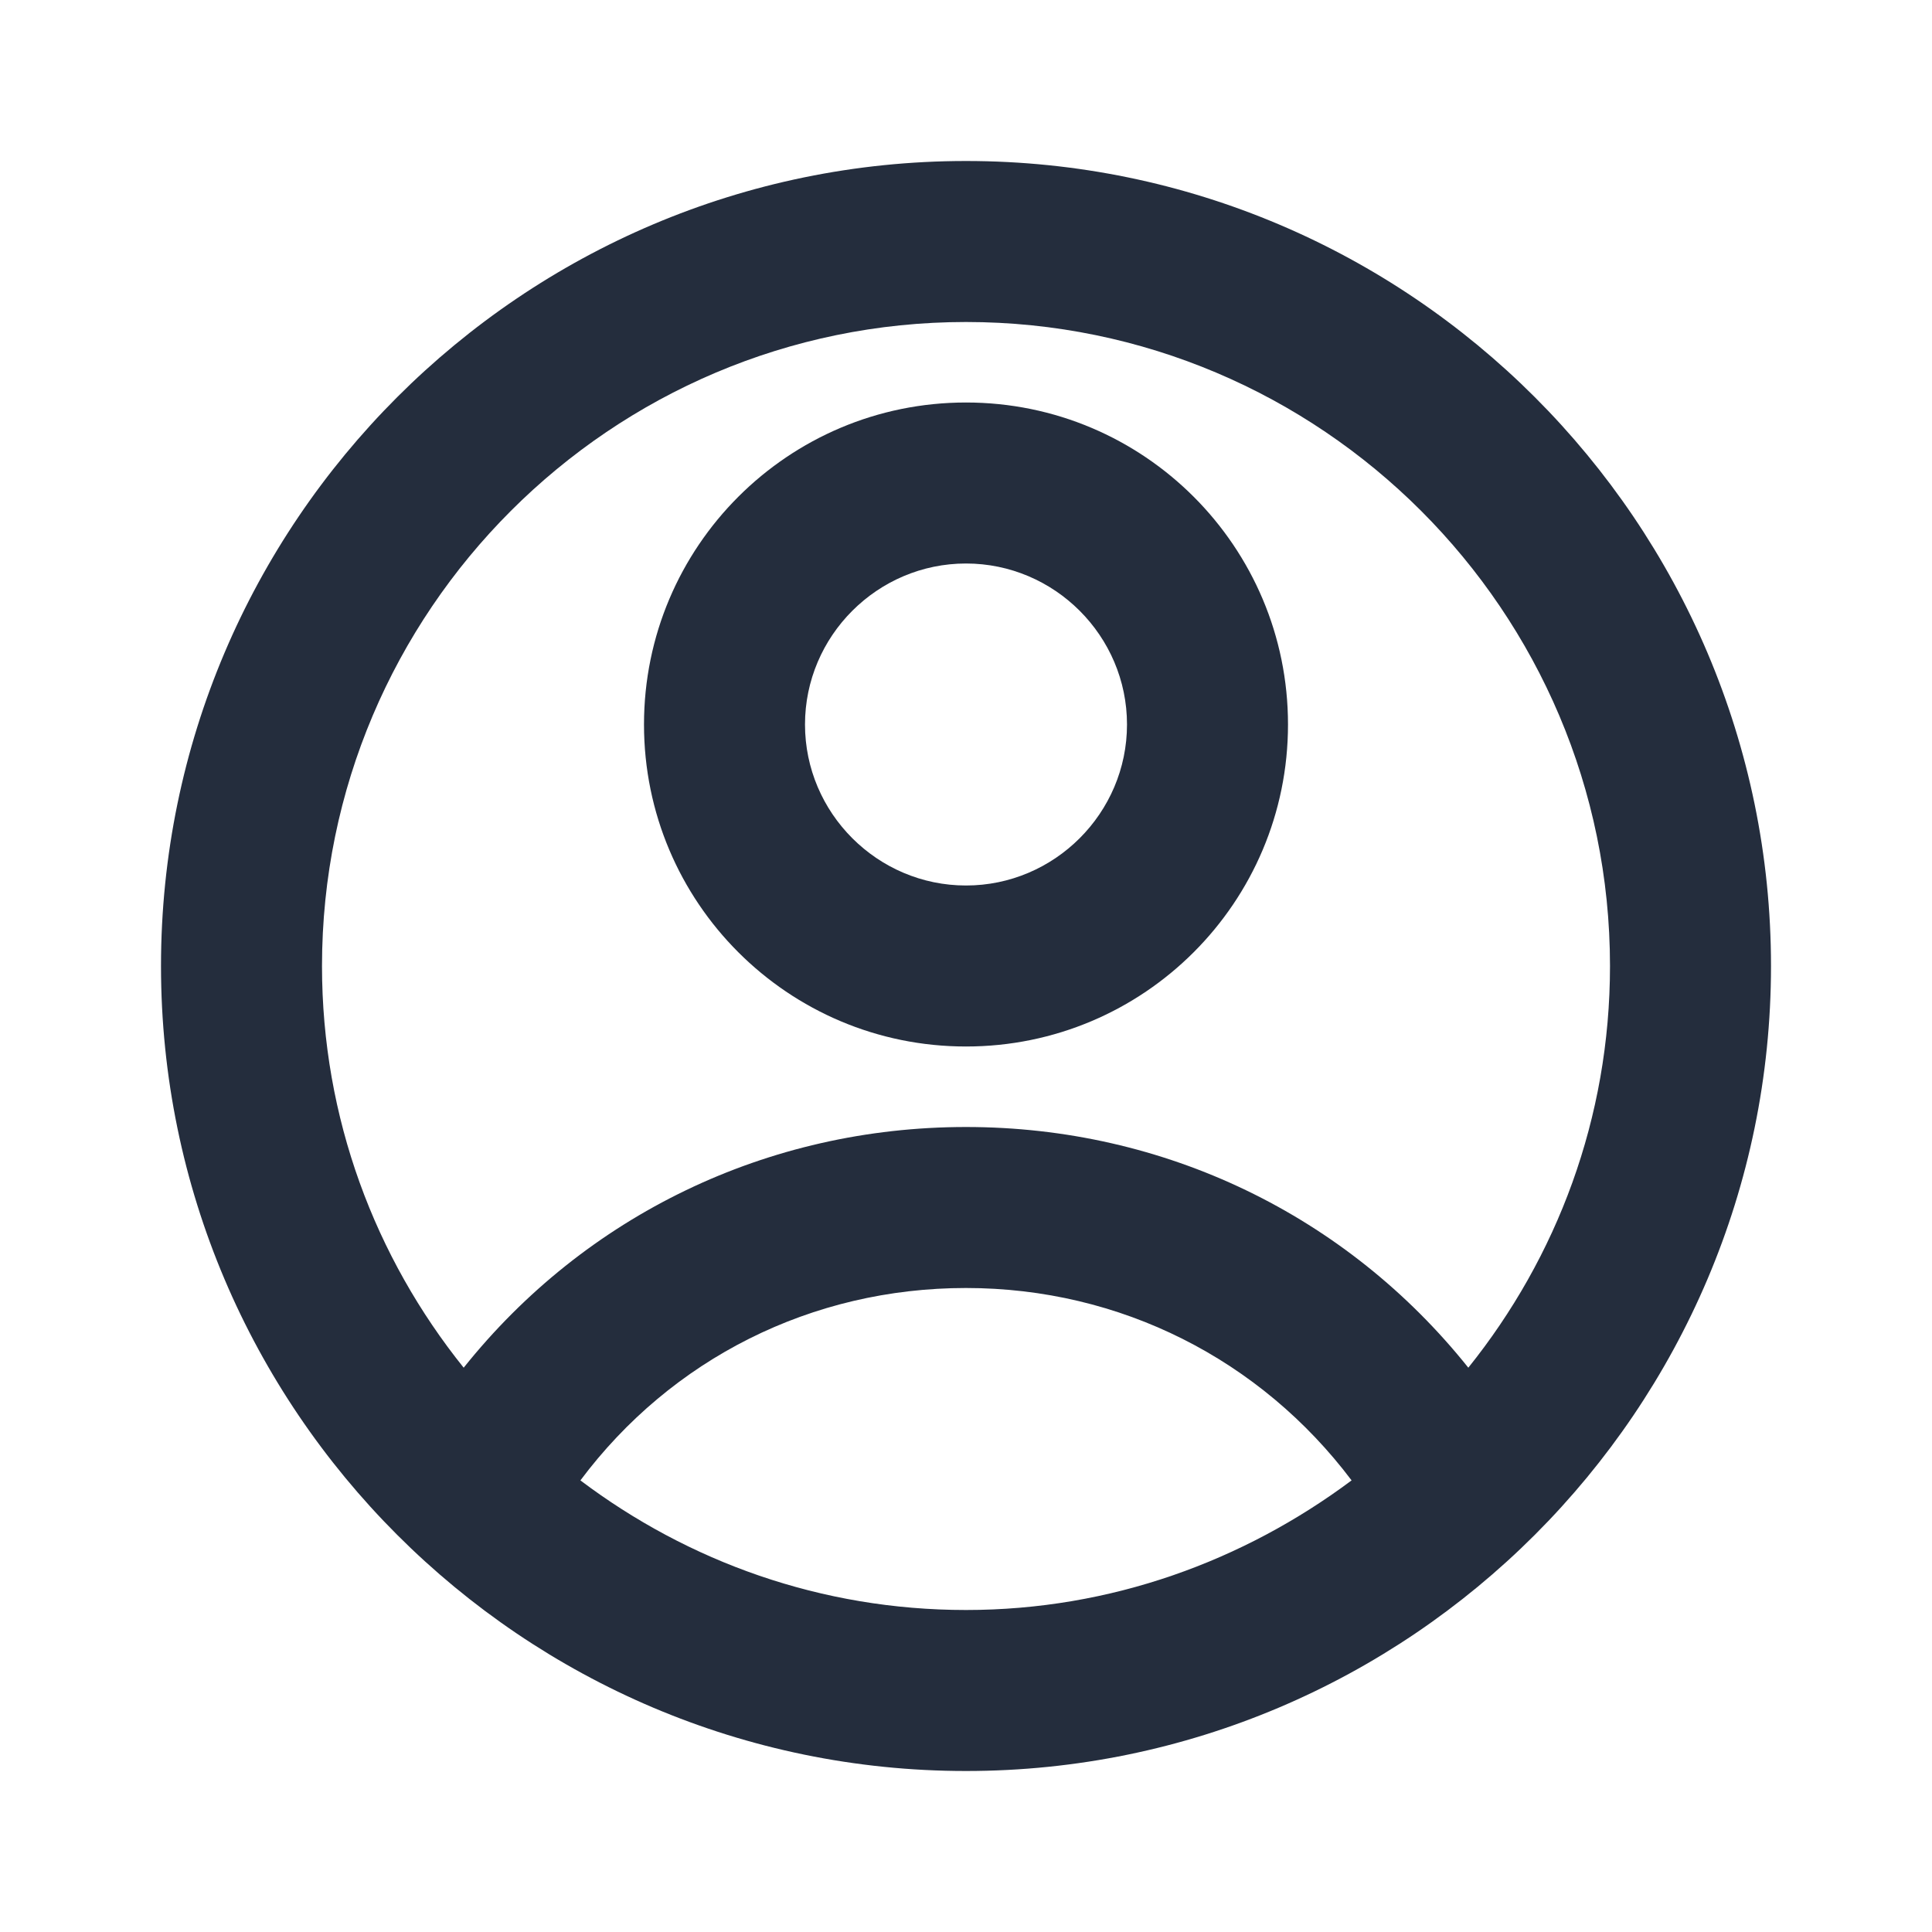
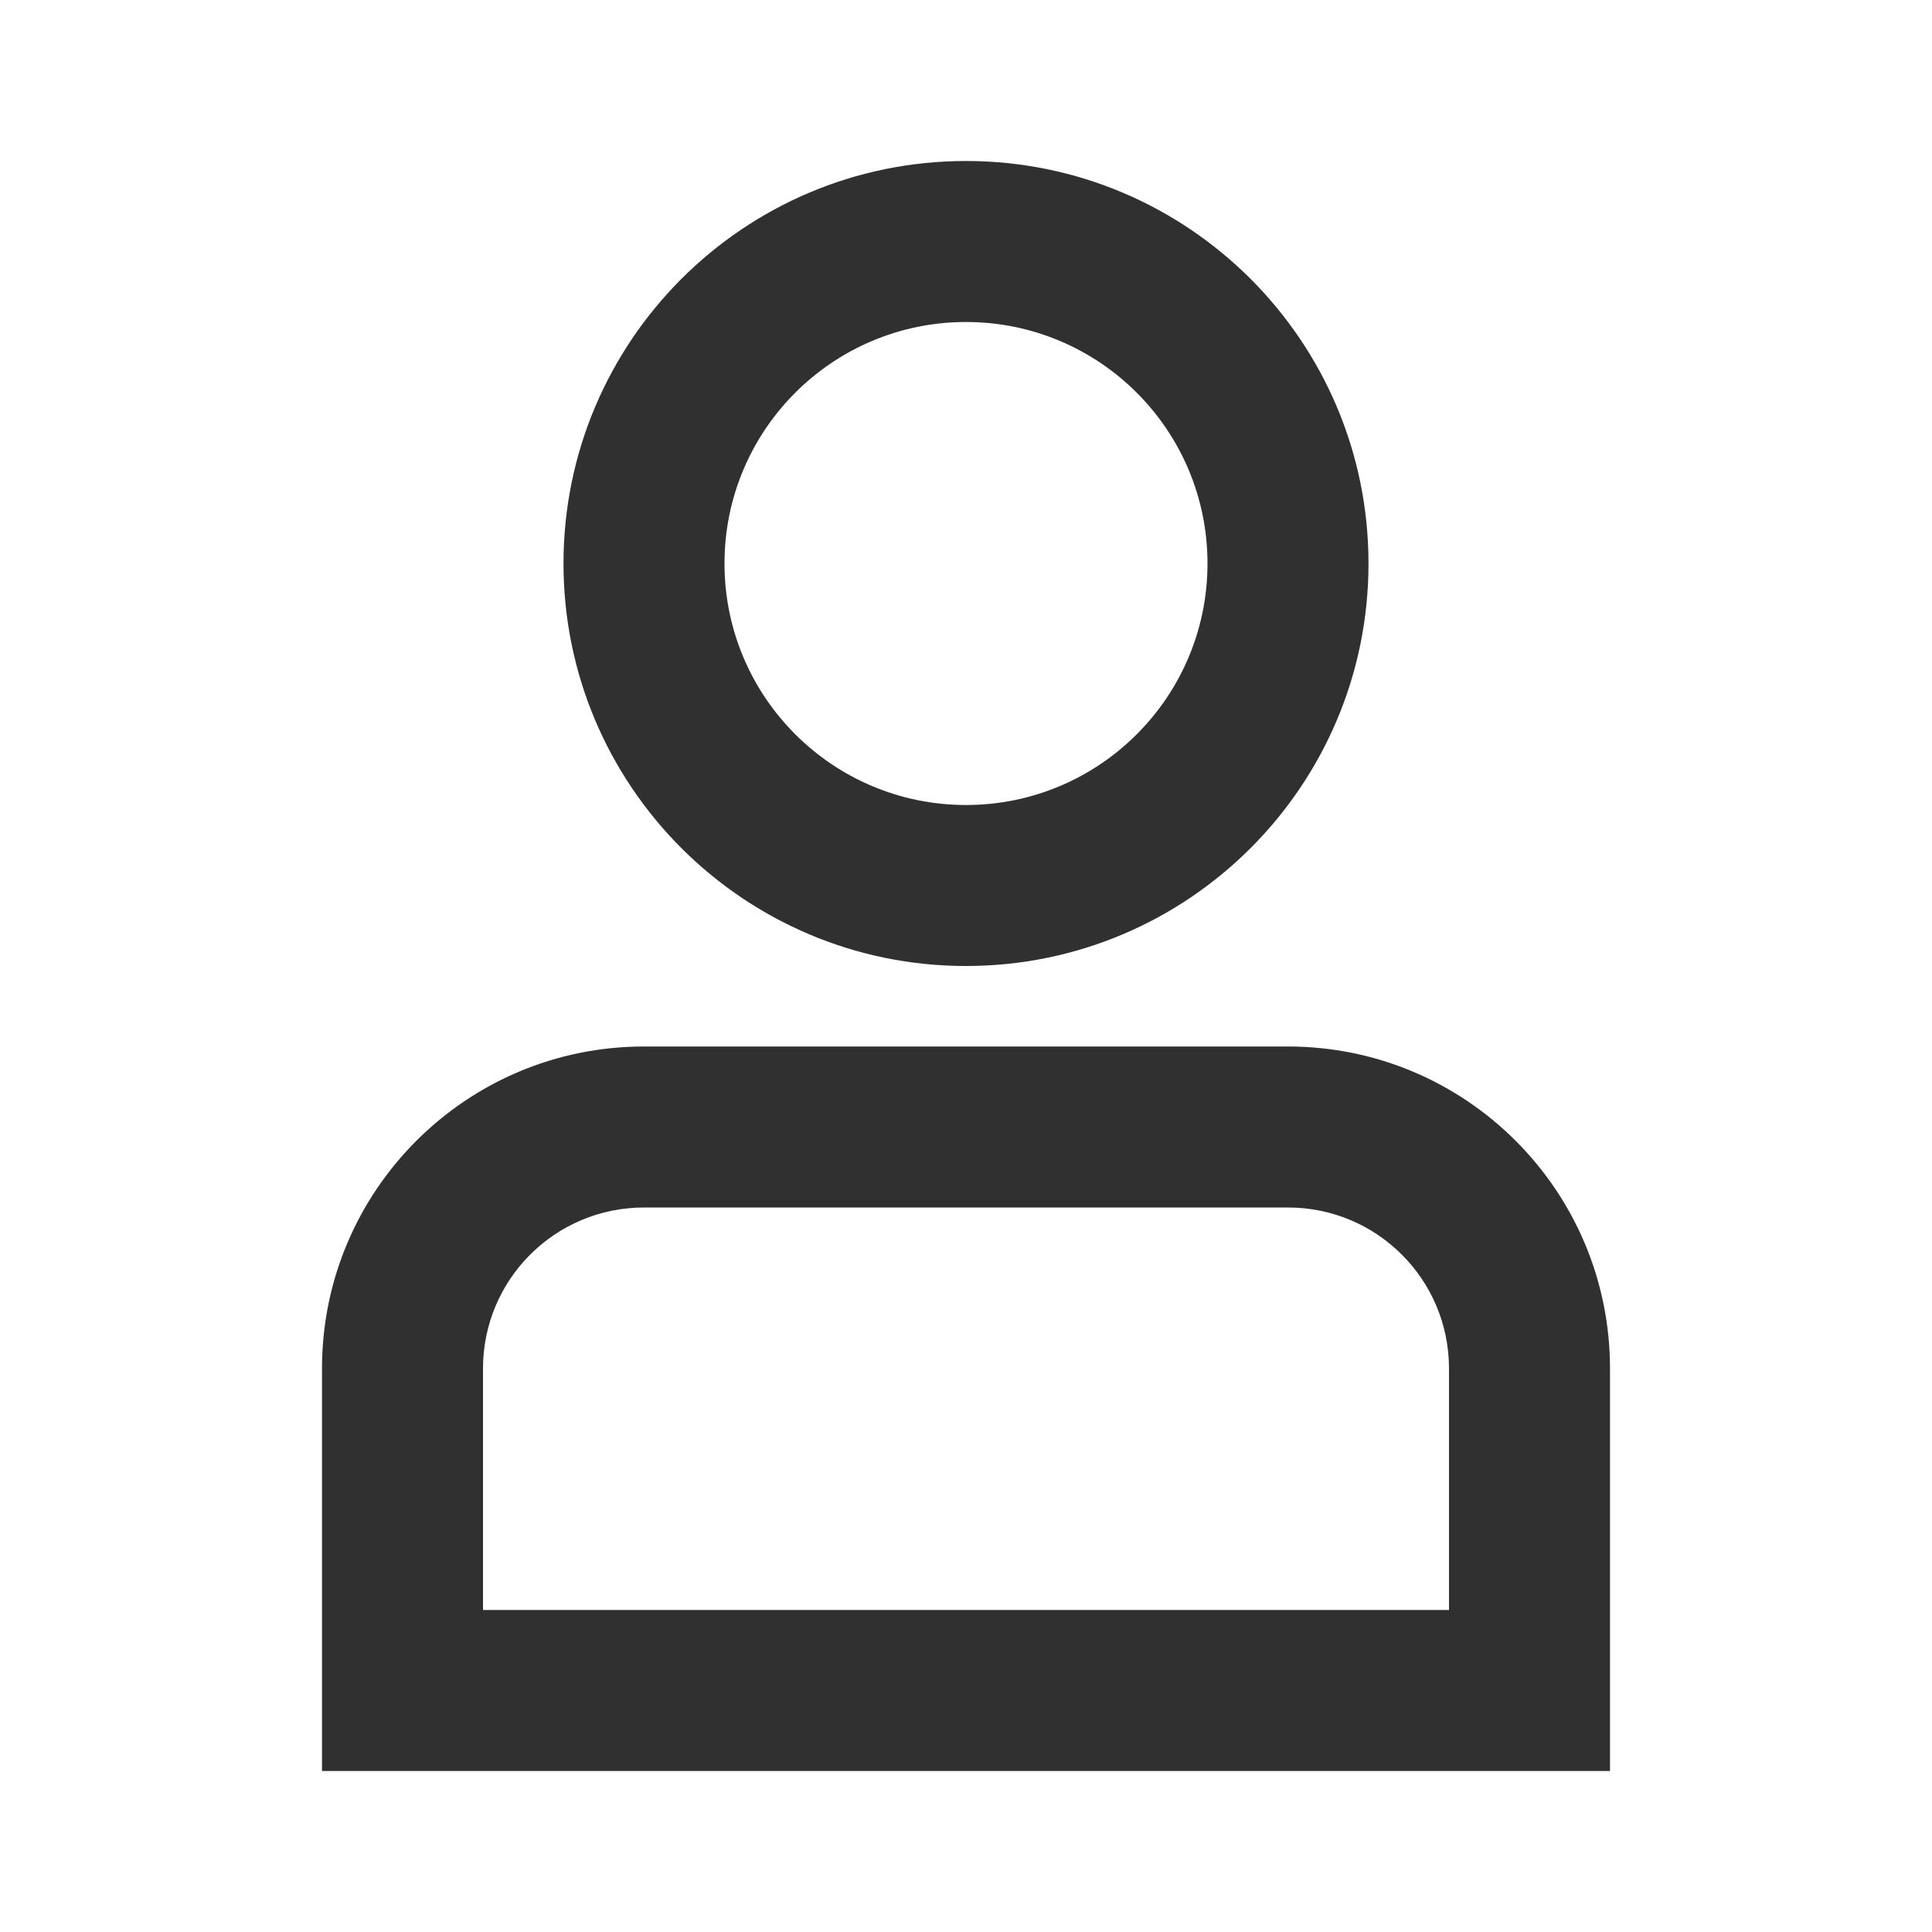
- <svg xmlns="http://www.w3.org/2000/svg" height="24" width="24" viewBox="0 0 24 24" fill="#242D3D" class="atds-icon-svg">
-   <path d="M12 2C6.49 2 2 6.49 2 12C2 17.51 6.49 22 12 22C17.51 22 22 17.51 22 12C22 6.49 17.51 2 12 2ZM7.21 18.39C8.34 16.88 10.08 16 12 16C13.92 16 15.66 16.89 16.79 18.39C15.45 19.39 13.8 20 12 20C10.2 20 8.55 19.4 7.21 18.39ZM18.24 16.99C16.73 15.1 14.47 14 12 14C9.53 14 7.27 15.1 5.76 16.99C4.66 15.62 4 13.89 4 12C4 7.59 7.59 4 12 4C16.41 4 20 7.59 20 12C20 13.89 19.34 15.62 18.24 16.99Z" fill="#242D3D" />
-   <path d="M12 5C9.79 5 8 6.79 8 9C8 11.21 9.79 13 12 13C14.21 13 16 11.21 16 9C16 6.79 14.21 5 12 5ZM12 11C10.9 11 10 10.1 10 9C10 7.9 10.9 7 12 7C13.1 7 14 7.9 14 9C14 10.1 13.1 11 12 11Z" fill="#242D3D" />
+ <svg xmlns="http://www.w3.org/2000/svg" class="Default_svgIcon___F9Lm" data-test-id="DealerIcon" focusable="false" viewBox="0 0 24 24" style="font-size: 24px;" width="24" height="24">
+   <path d="M8 15L16 15C17.105 15 18 15.895 18 17L18 20H6V17C6 15.895 6.895 15 8 15ZM4 17C4 14.791 5.791 13 8 13L16 13C18.209 13 20 14.791 20 17L20 20L20 22H18H6H4L4 20V17ZM15 7C15 8.657 13.657 10 12 10C10.343 10 9 8.657 9 7C9 5.343 10.343 4 12 4C13.657 4 15 5.343 15 7ZM17 7C17 9.761 14.761 12 12 12C9.239 12 7 9.761 7 7C7 4.239 9.239 2 12 2C14.761 2 17 4.239 17 7Z" fill-rule="evenodd" fill="#303030" />
</svg>
